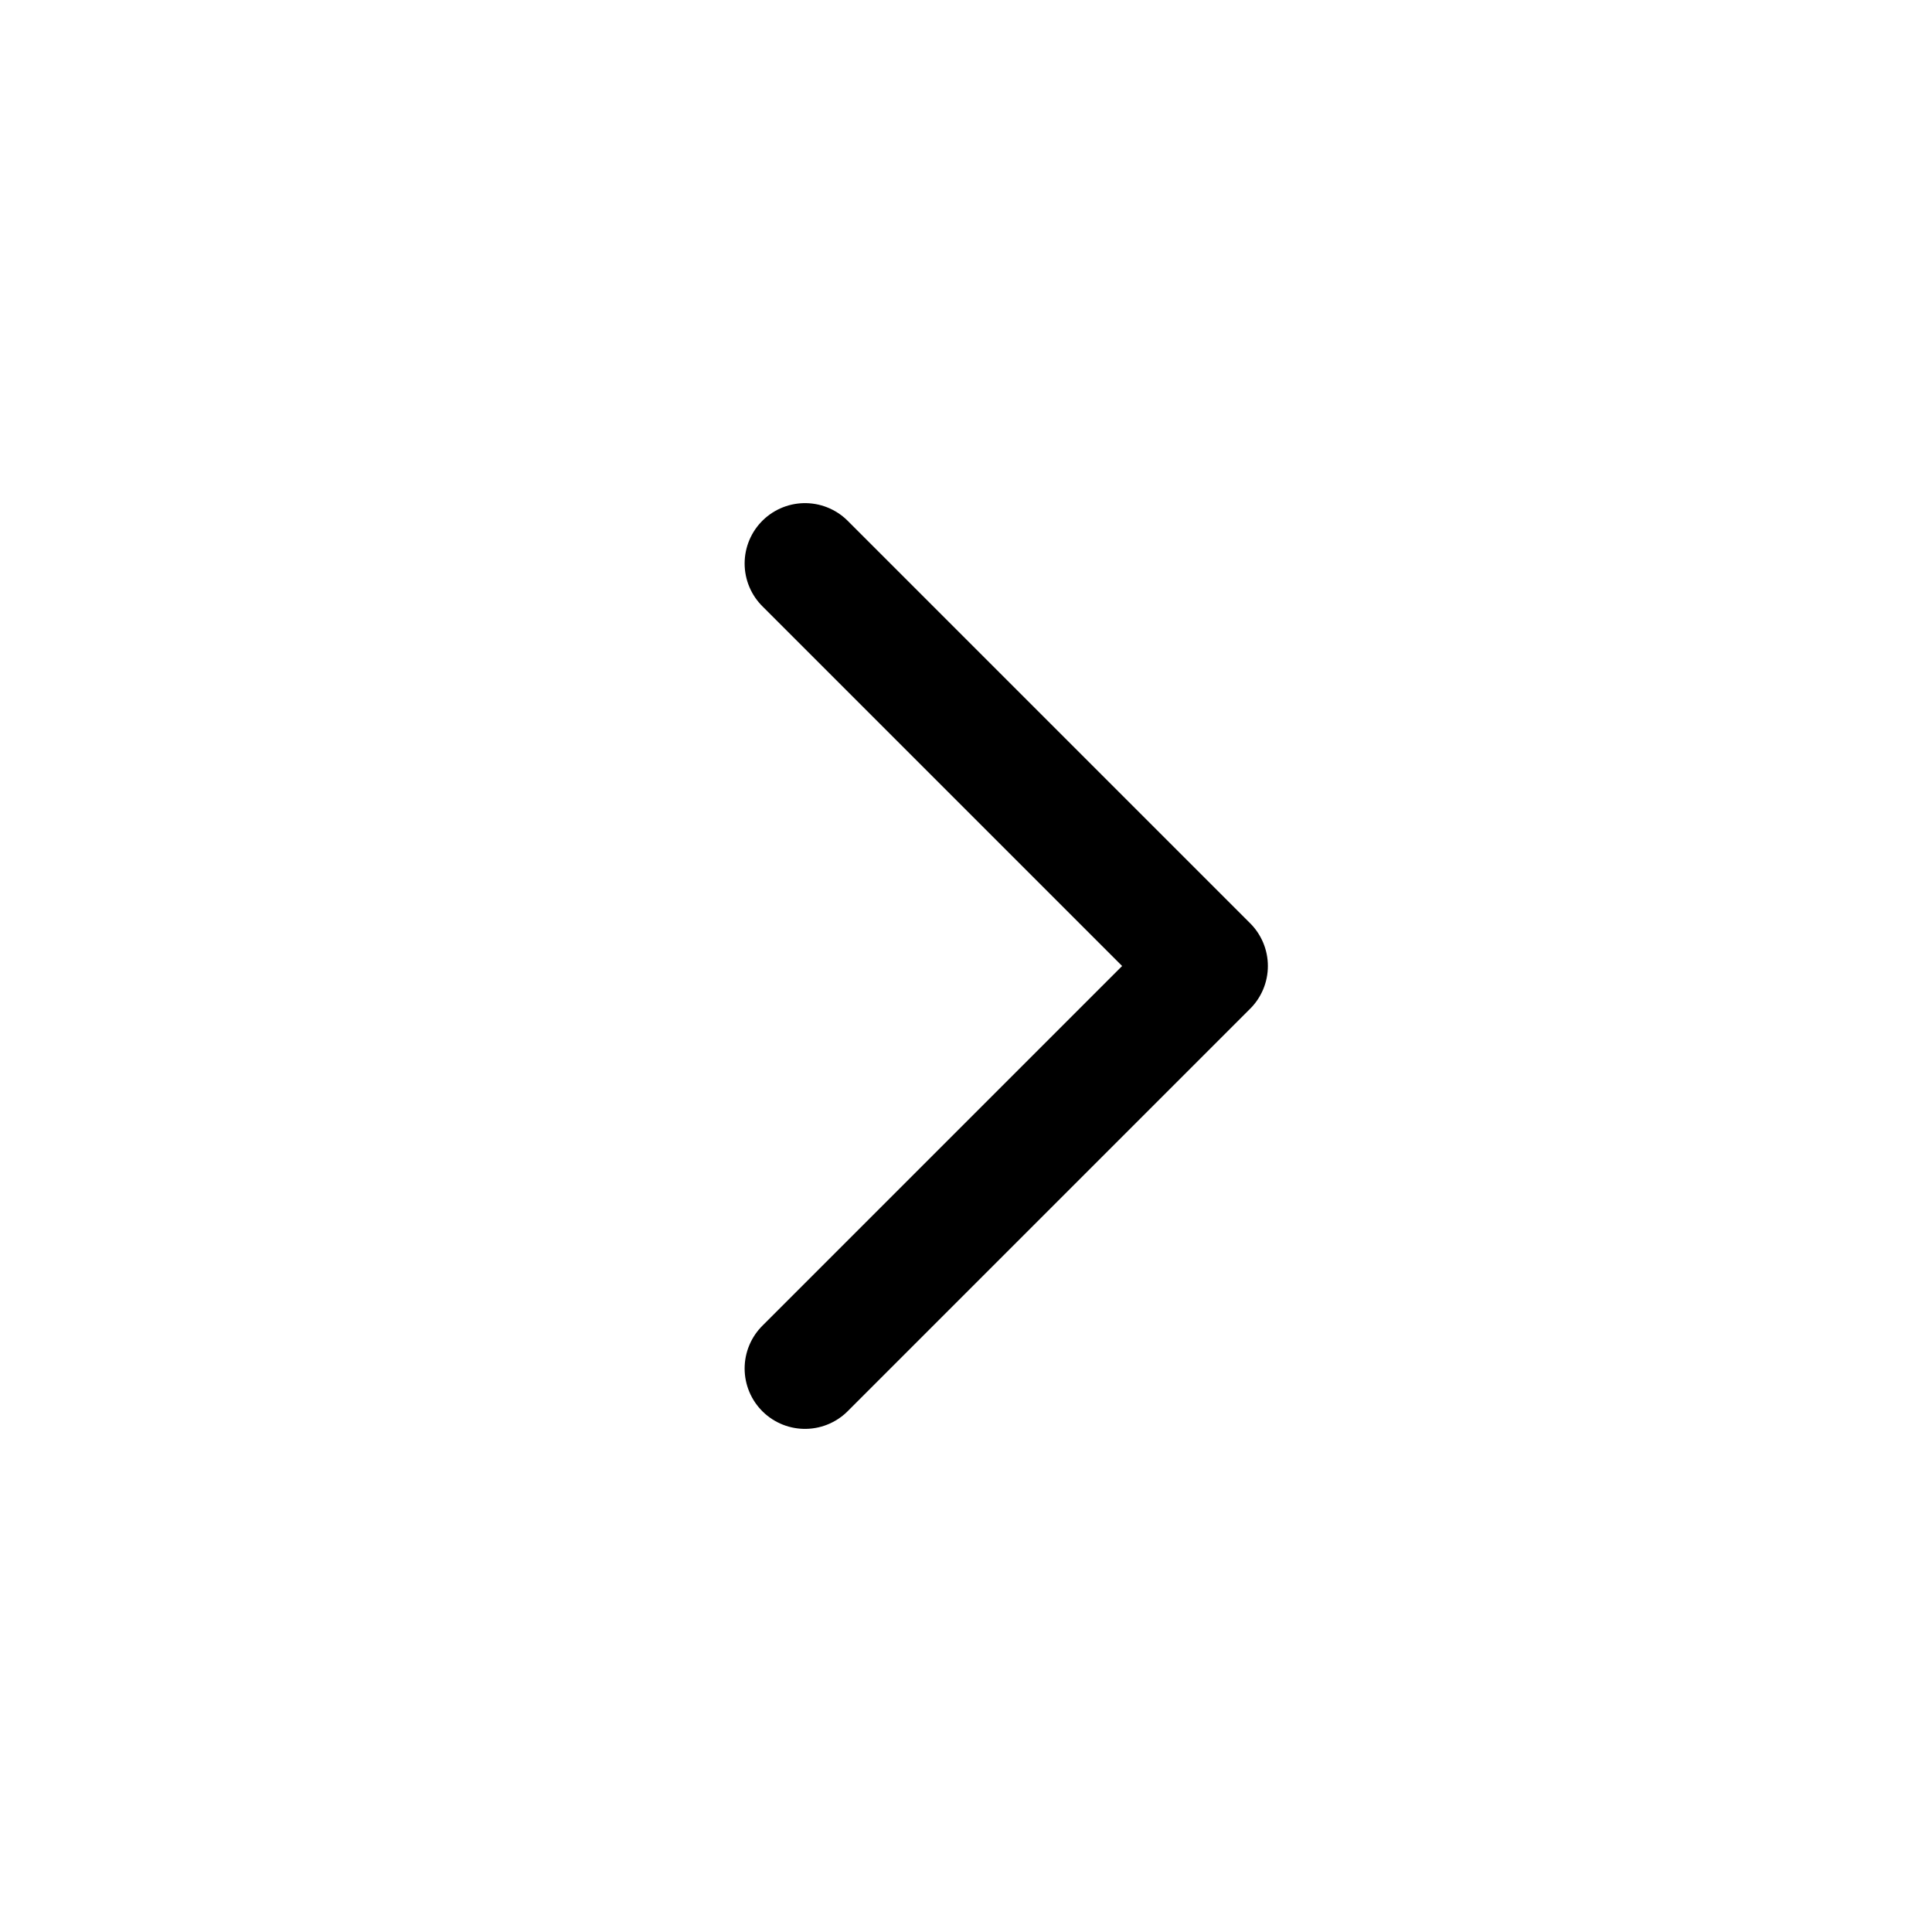
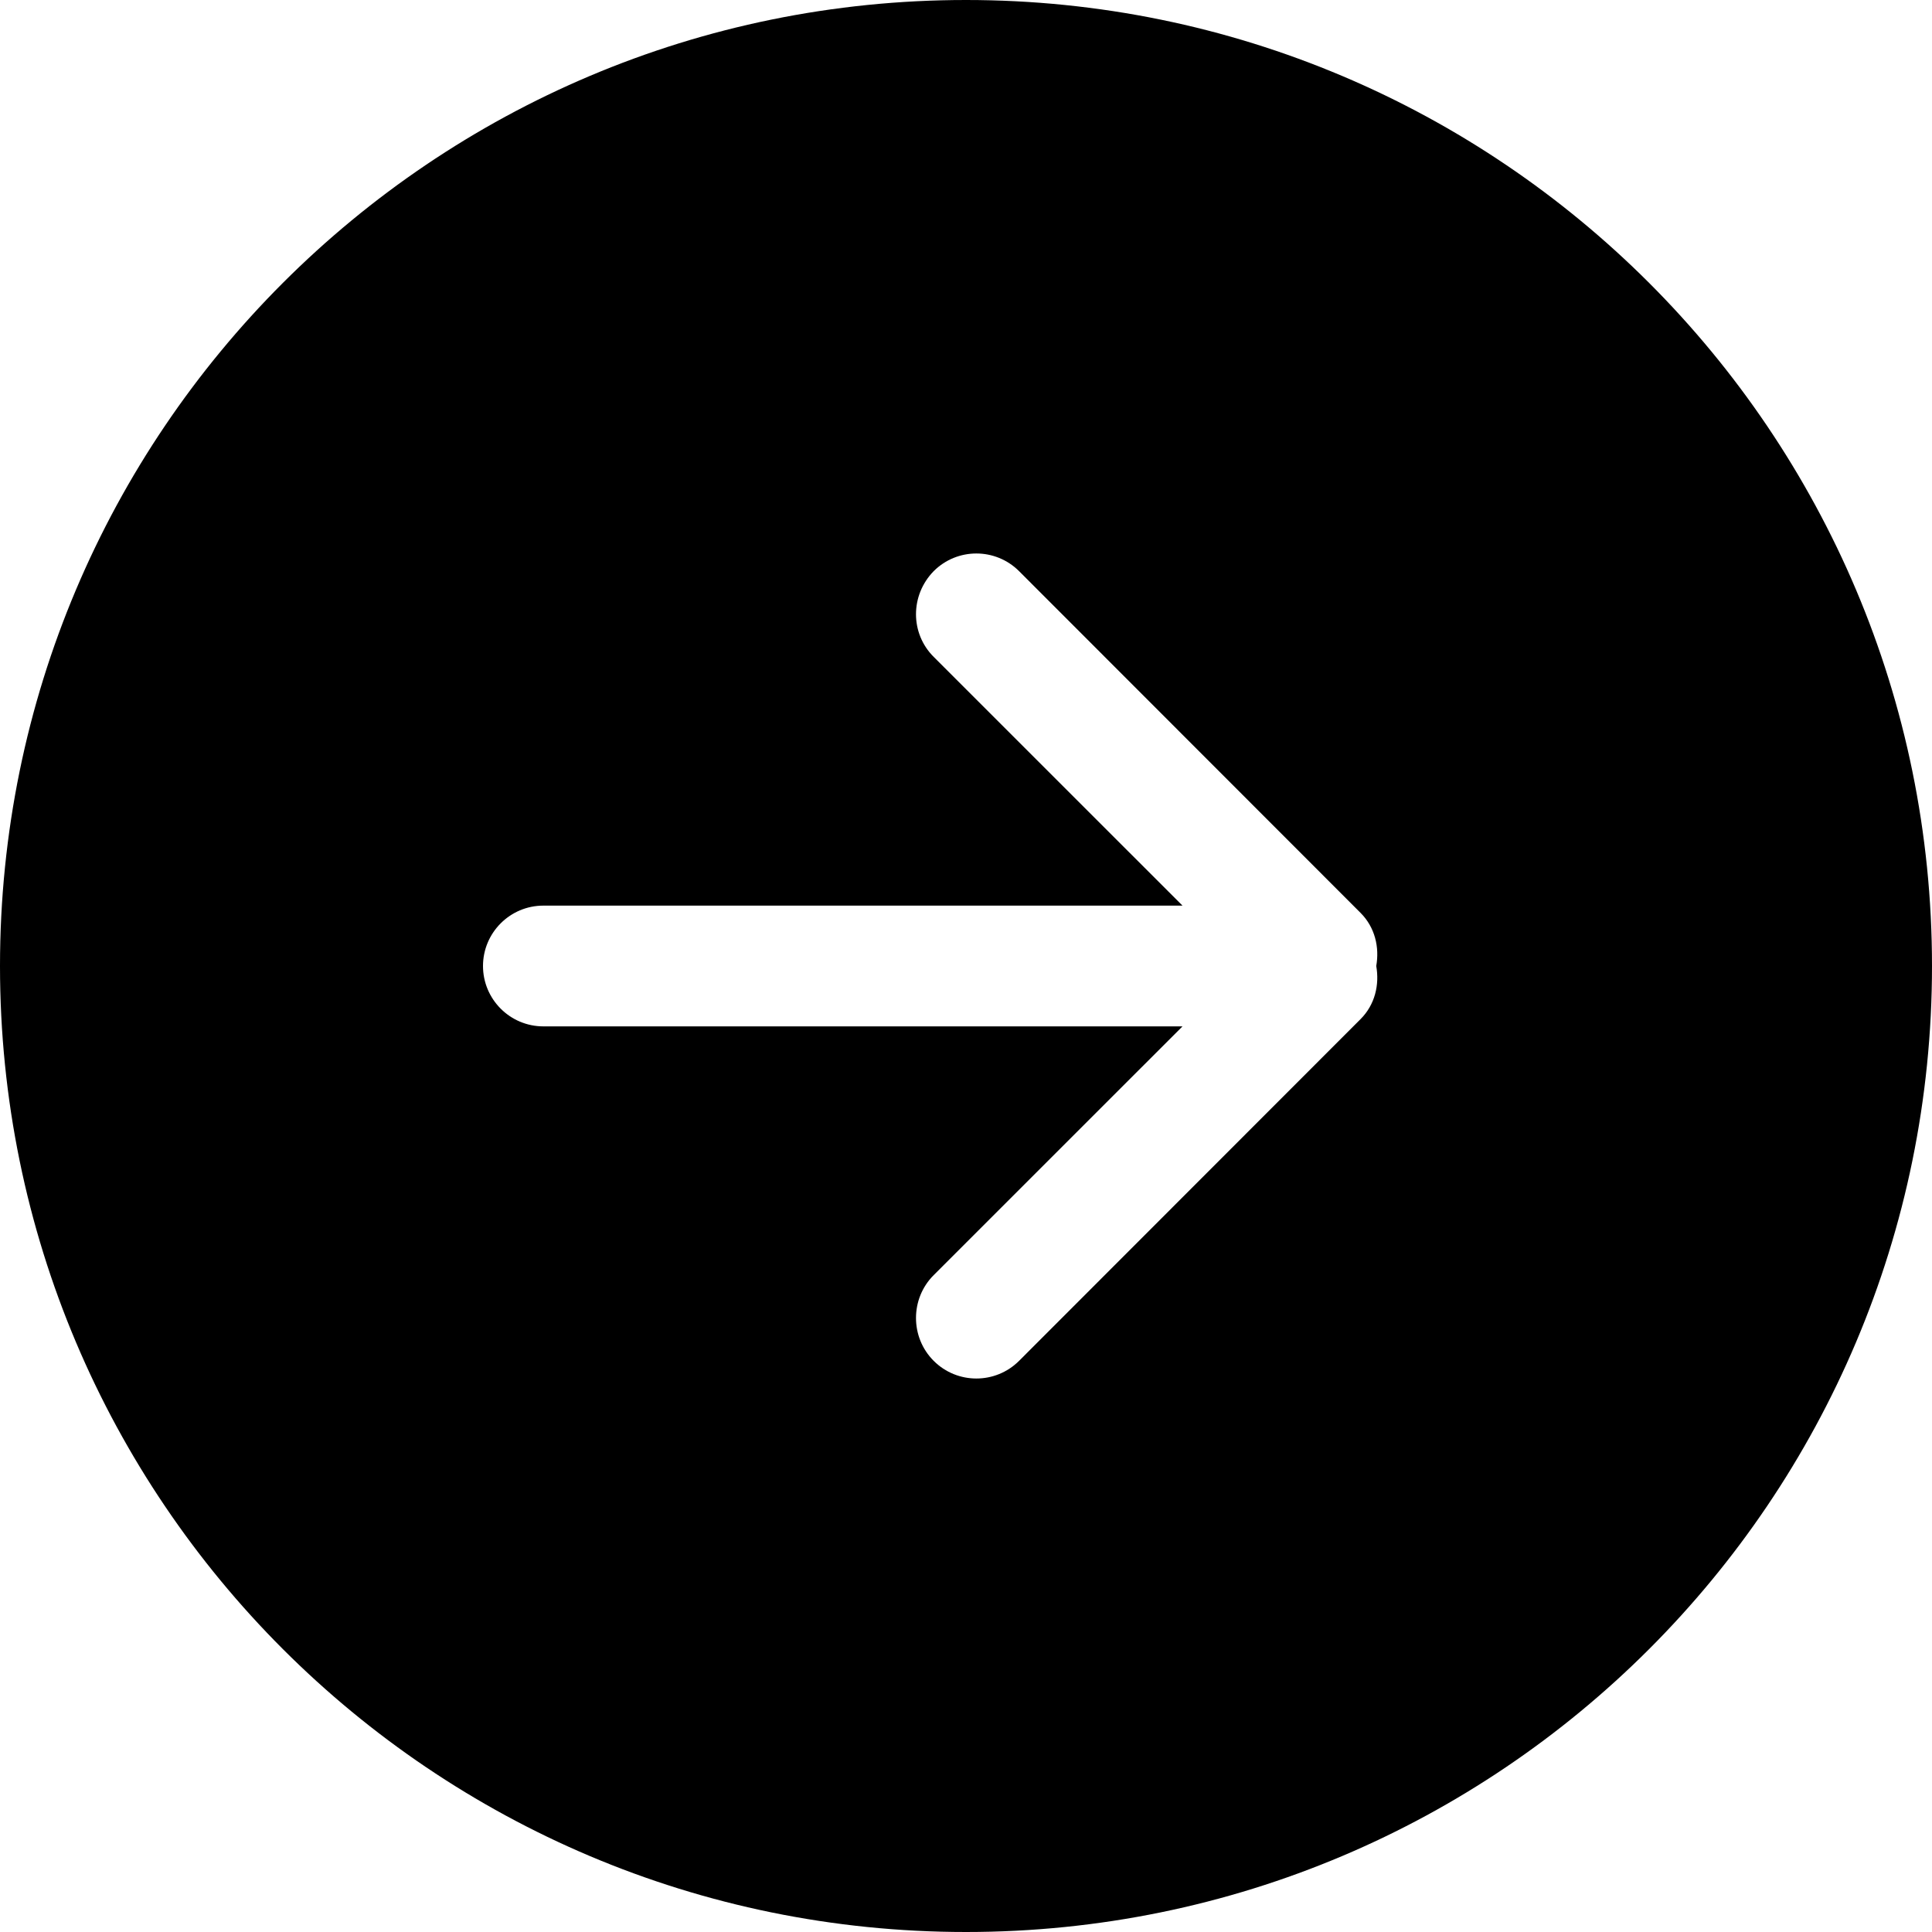
- <svg xmlns="http://www.w3.org/2000/svg" width="80px" height="80px" viewBox="0 0 24 24" fill="none">
+ <svg xmlns="http://www.w3.org/2000/svg" width="80px" height="80px" viewBox="0 0 32 32" version="1.1" fill="#000000">
  <g id="SVGRepo_bgCarrier" stroke-width="0" />
  <g id="SVGRepo_tracerCarrier" stroke-linecap="round" stroke-linejoin="round" />
  <g id="SVGRepo_iconCarrier">
-     <path d="M10 7L15 12L10 17" stroke="#000000" stroke-width="1.5" stroke-linecap="round" stroke-linejoin="round" />
+     <defs> </defs>
+     <g id="Page-1" stroke="none" stroke-width="1" fill="none" fill-rule="evenodd">
+       <g id="Icon-Set-Filled" transform="translate(-310, -1089)" fill="#000000">
+         <path d="M332.535,1105.88 L326.879,1111.54 C326.488,1111.93 325.855,1111.93 325.465,1111.54 C325.074,1111.15 325.074,1110.51 325.465,1110.12 L329.586,1106 L319,1106 C318.447,1106 318,1105.55 318,1105 C318,1104.45 318.447,1104 319,1104 L329.586,1104 L325.465,1099.88 C325.074,1099.49 325.074,1098.86 325.465,1098.46 C325.855,1098.07 326.488,1098.07 326.879,1098.46 L332.535,1104.12 C332.775,1104.36 332.85,1104.69 332.795,1105 C332.85,1105.31 332.775,1105.64 332.535,1105.88 L332.535,1105.88 Z M326,1089 C317.163,1089 310,1096.16 310,1105 C310,1113.84 317.163,1121 326,1121 C334.837,1121 342,1113.84 342,1105 C342,1096.16 334.837,1089 326,1089 L326,1089 Z" id="arrow-right-circle"> </path>
+       </g>
+     </g>
  </g>
</svg>
